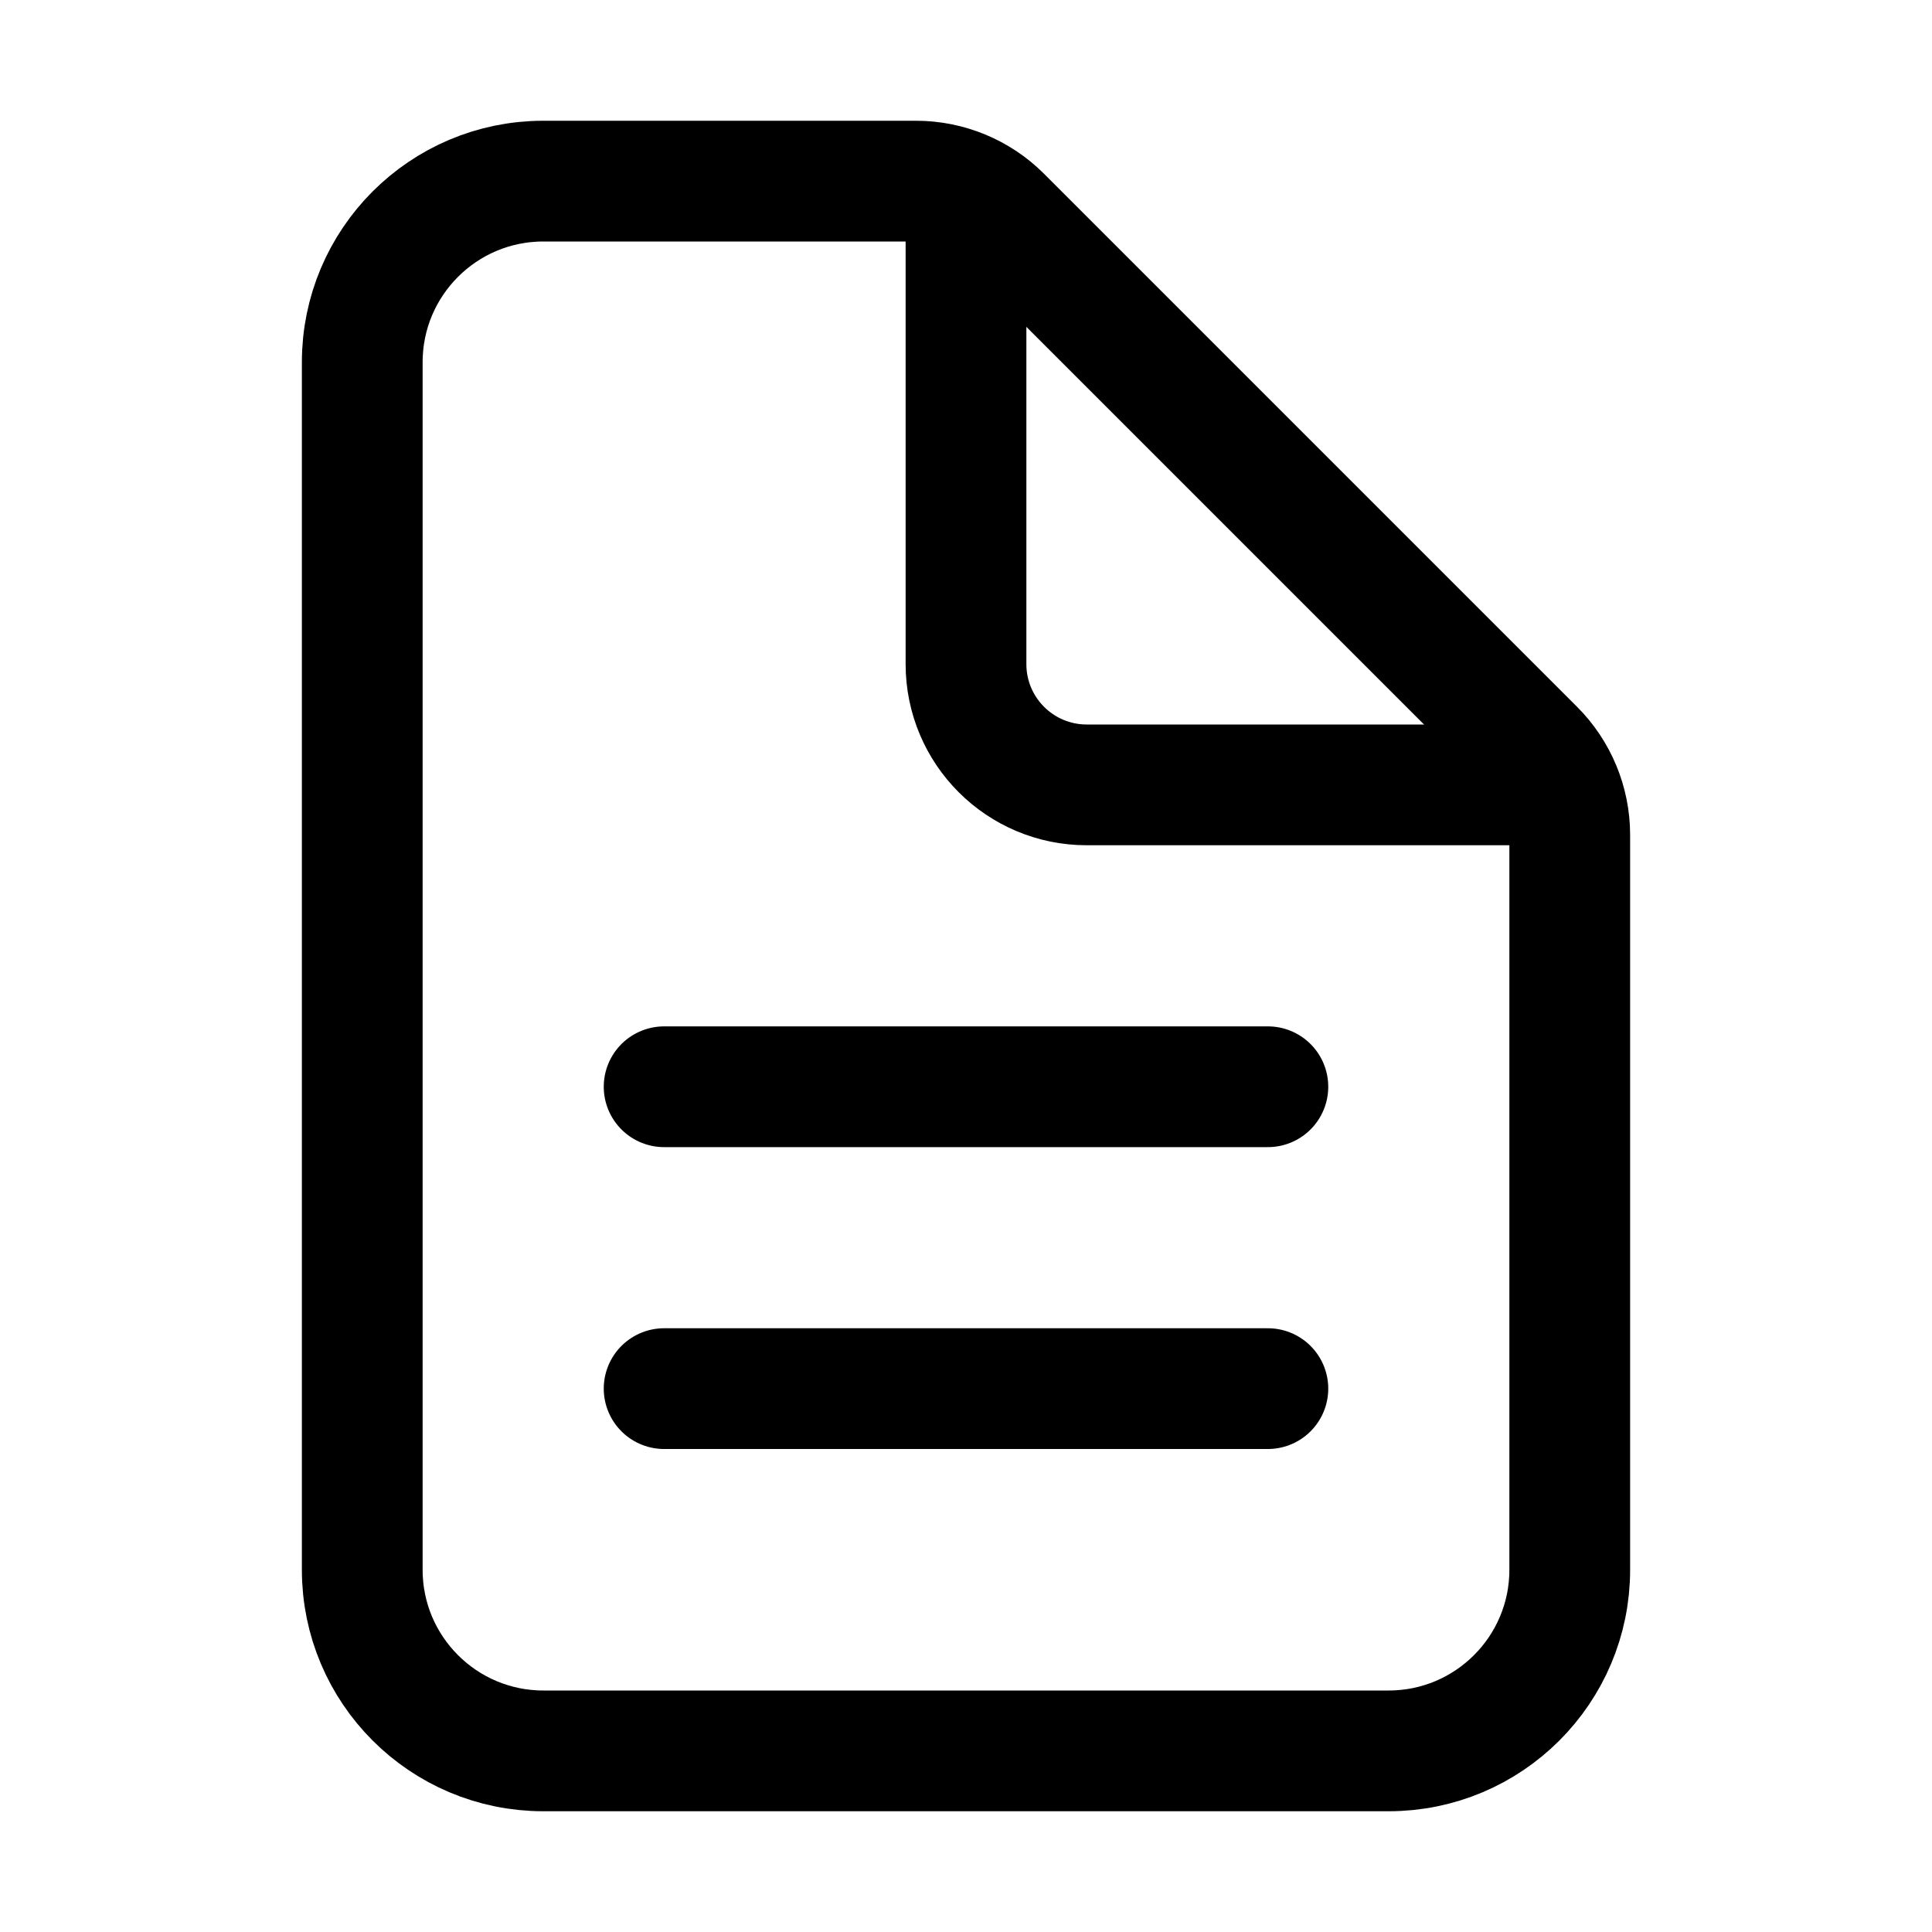
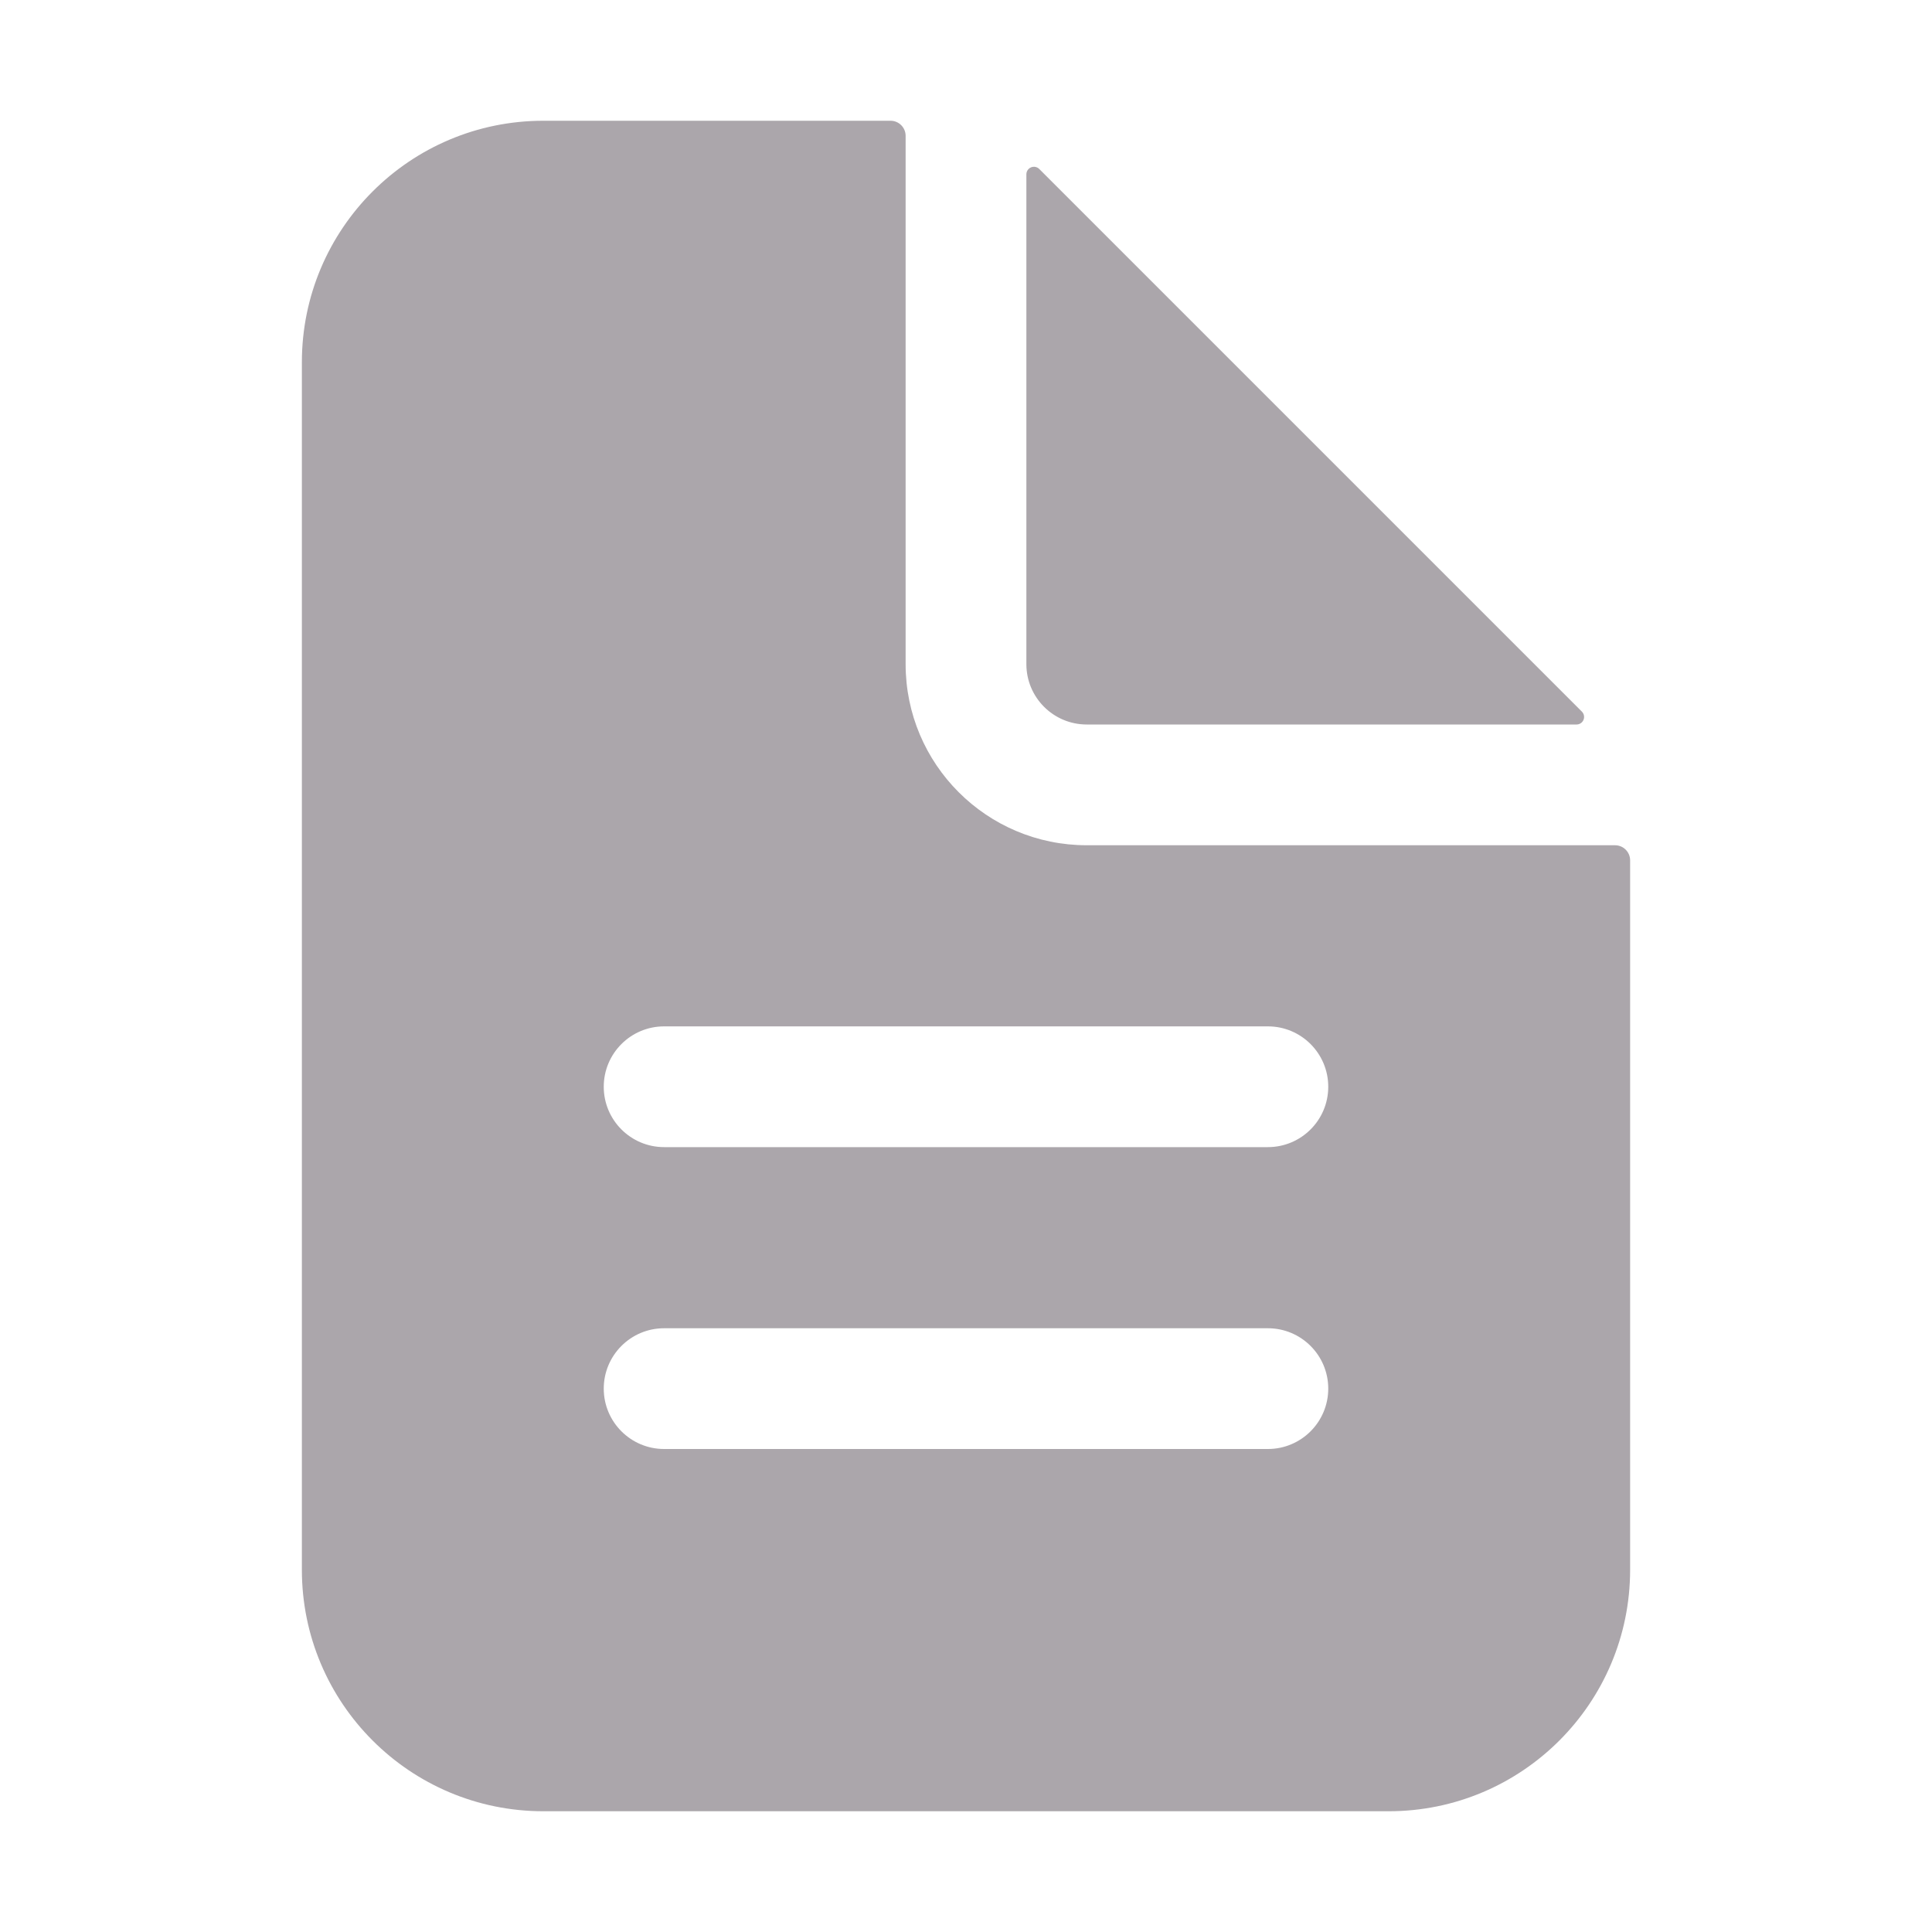
<svg xmlns="http://www.w3.org/2000/svg" class="ionicon" viewBox="0 0 512 512">
-   <path d="M416 221.25V416a48 48 0 01-48 48H144a48 48 0 01-48-48V96a48 48 0 0148-48h98.75a32 32 0 0122.62 9.37l141.26 141.26a32 32 0 019.37 22.62z" fill="none" stroke="currentColor" stroke-linejoin="round" stroke-width="32" />
-   <path d="M256 56v120a32 32 0 0032 32h120M176 288h160M176 368h160" fill="none" stroke="currentColor" stroke-linecap="round" stroke-linejoin="round" stroke-width="32" />
+   <path fill="#ABA6AB" d="M428 224H288a48 48 0 01-48-48V36a4 4 0 00-4-4h-92a64 64 0 00-64 64v320a64 64 0 0064 64h224a64 64 0 0064-64V228a4 4 0 00-4-4zm-92 160H176a16 16 0 010-32h160a16 16 0 010 32zm0-80H176a16 16 0 010-32h160a16 16 0 010 32z" />
+   <path fill="#ABA6AB" d="M419.22 188.59L275.41 44.78a2 2 0 00-3.41 1.41V176a16 16 0 0016 16h129.81a2 2 0 001.41-3.41z" />
</svg>
